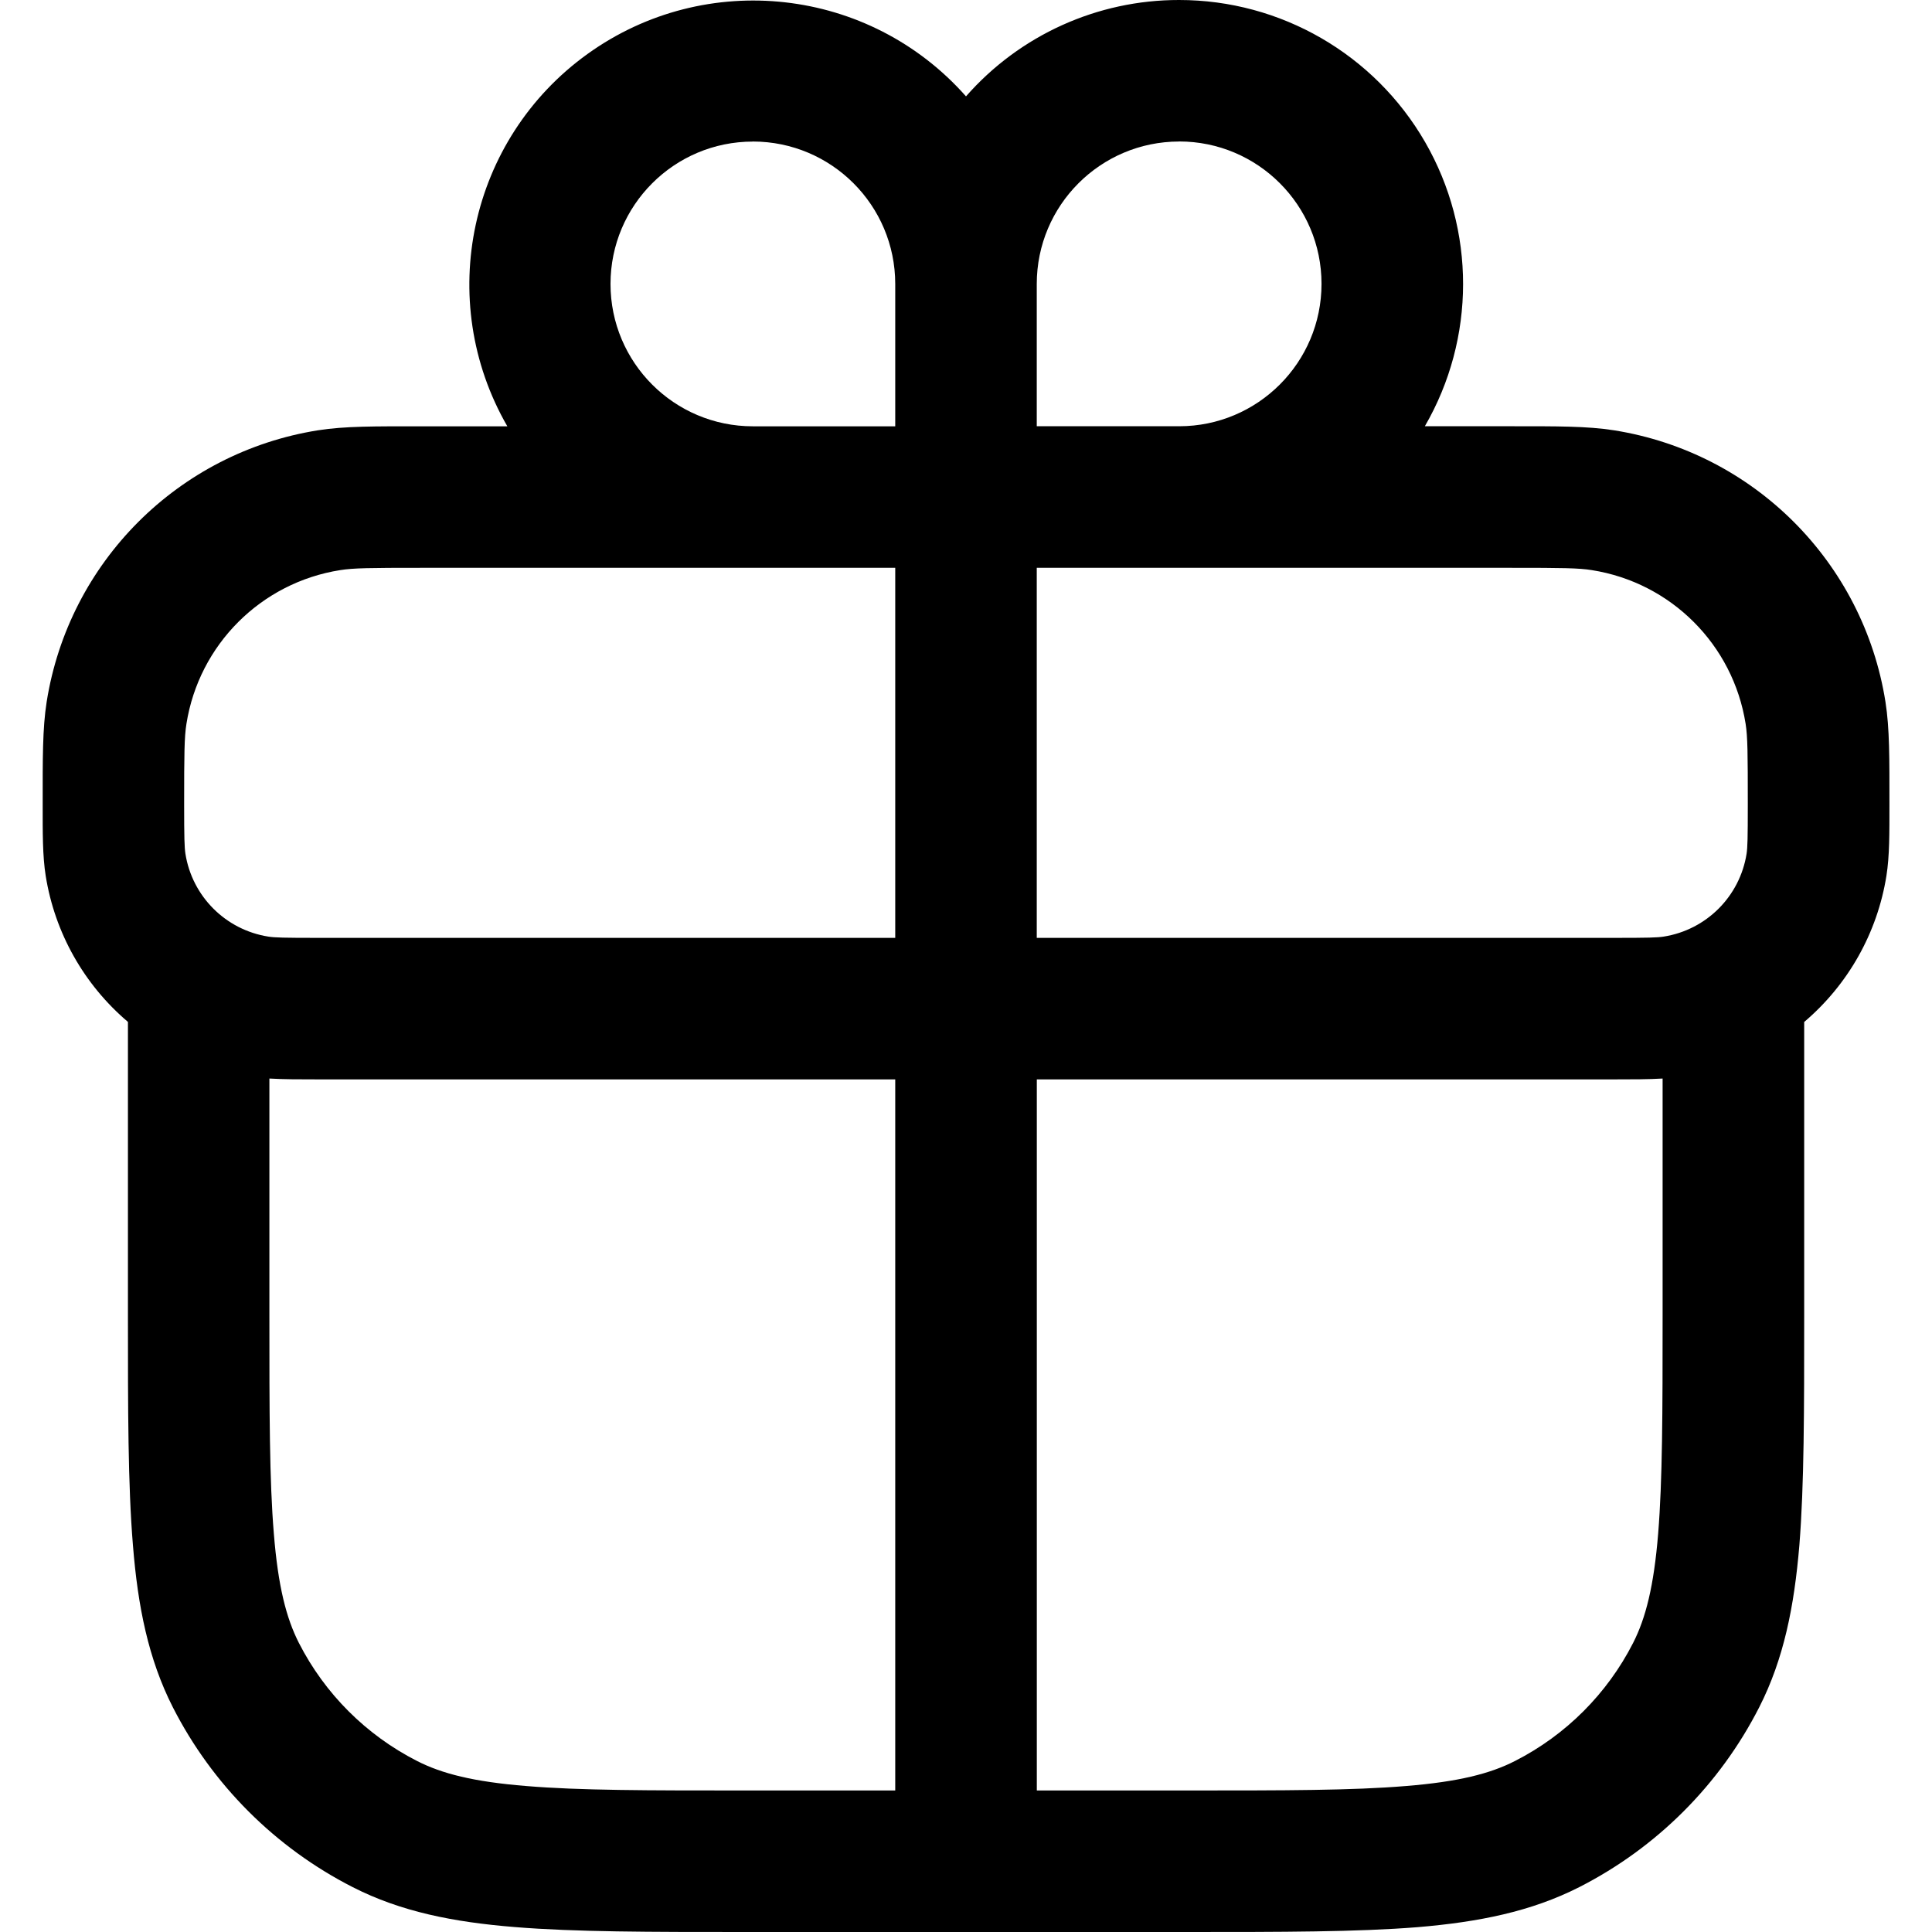
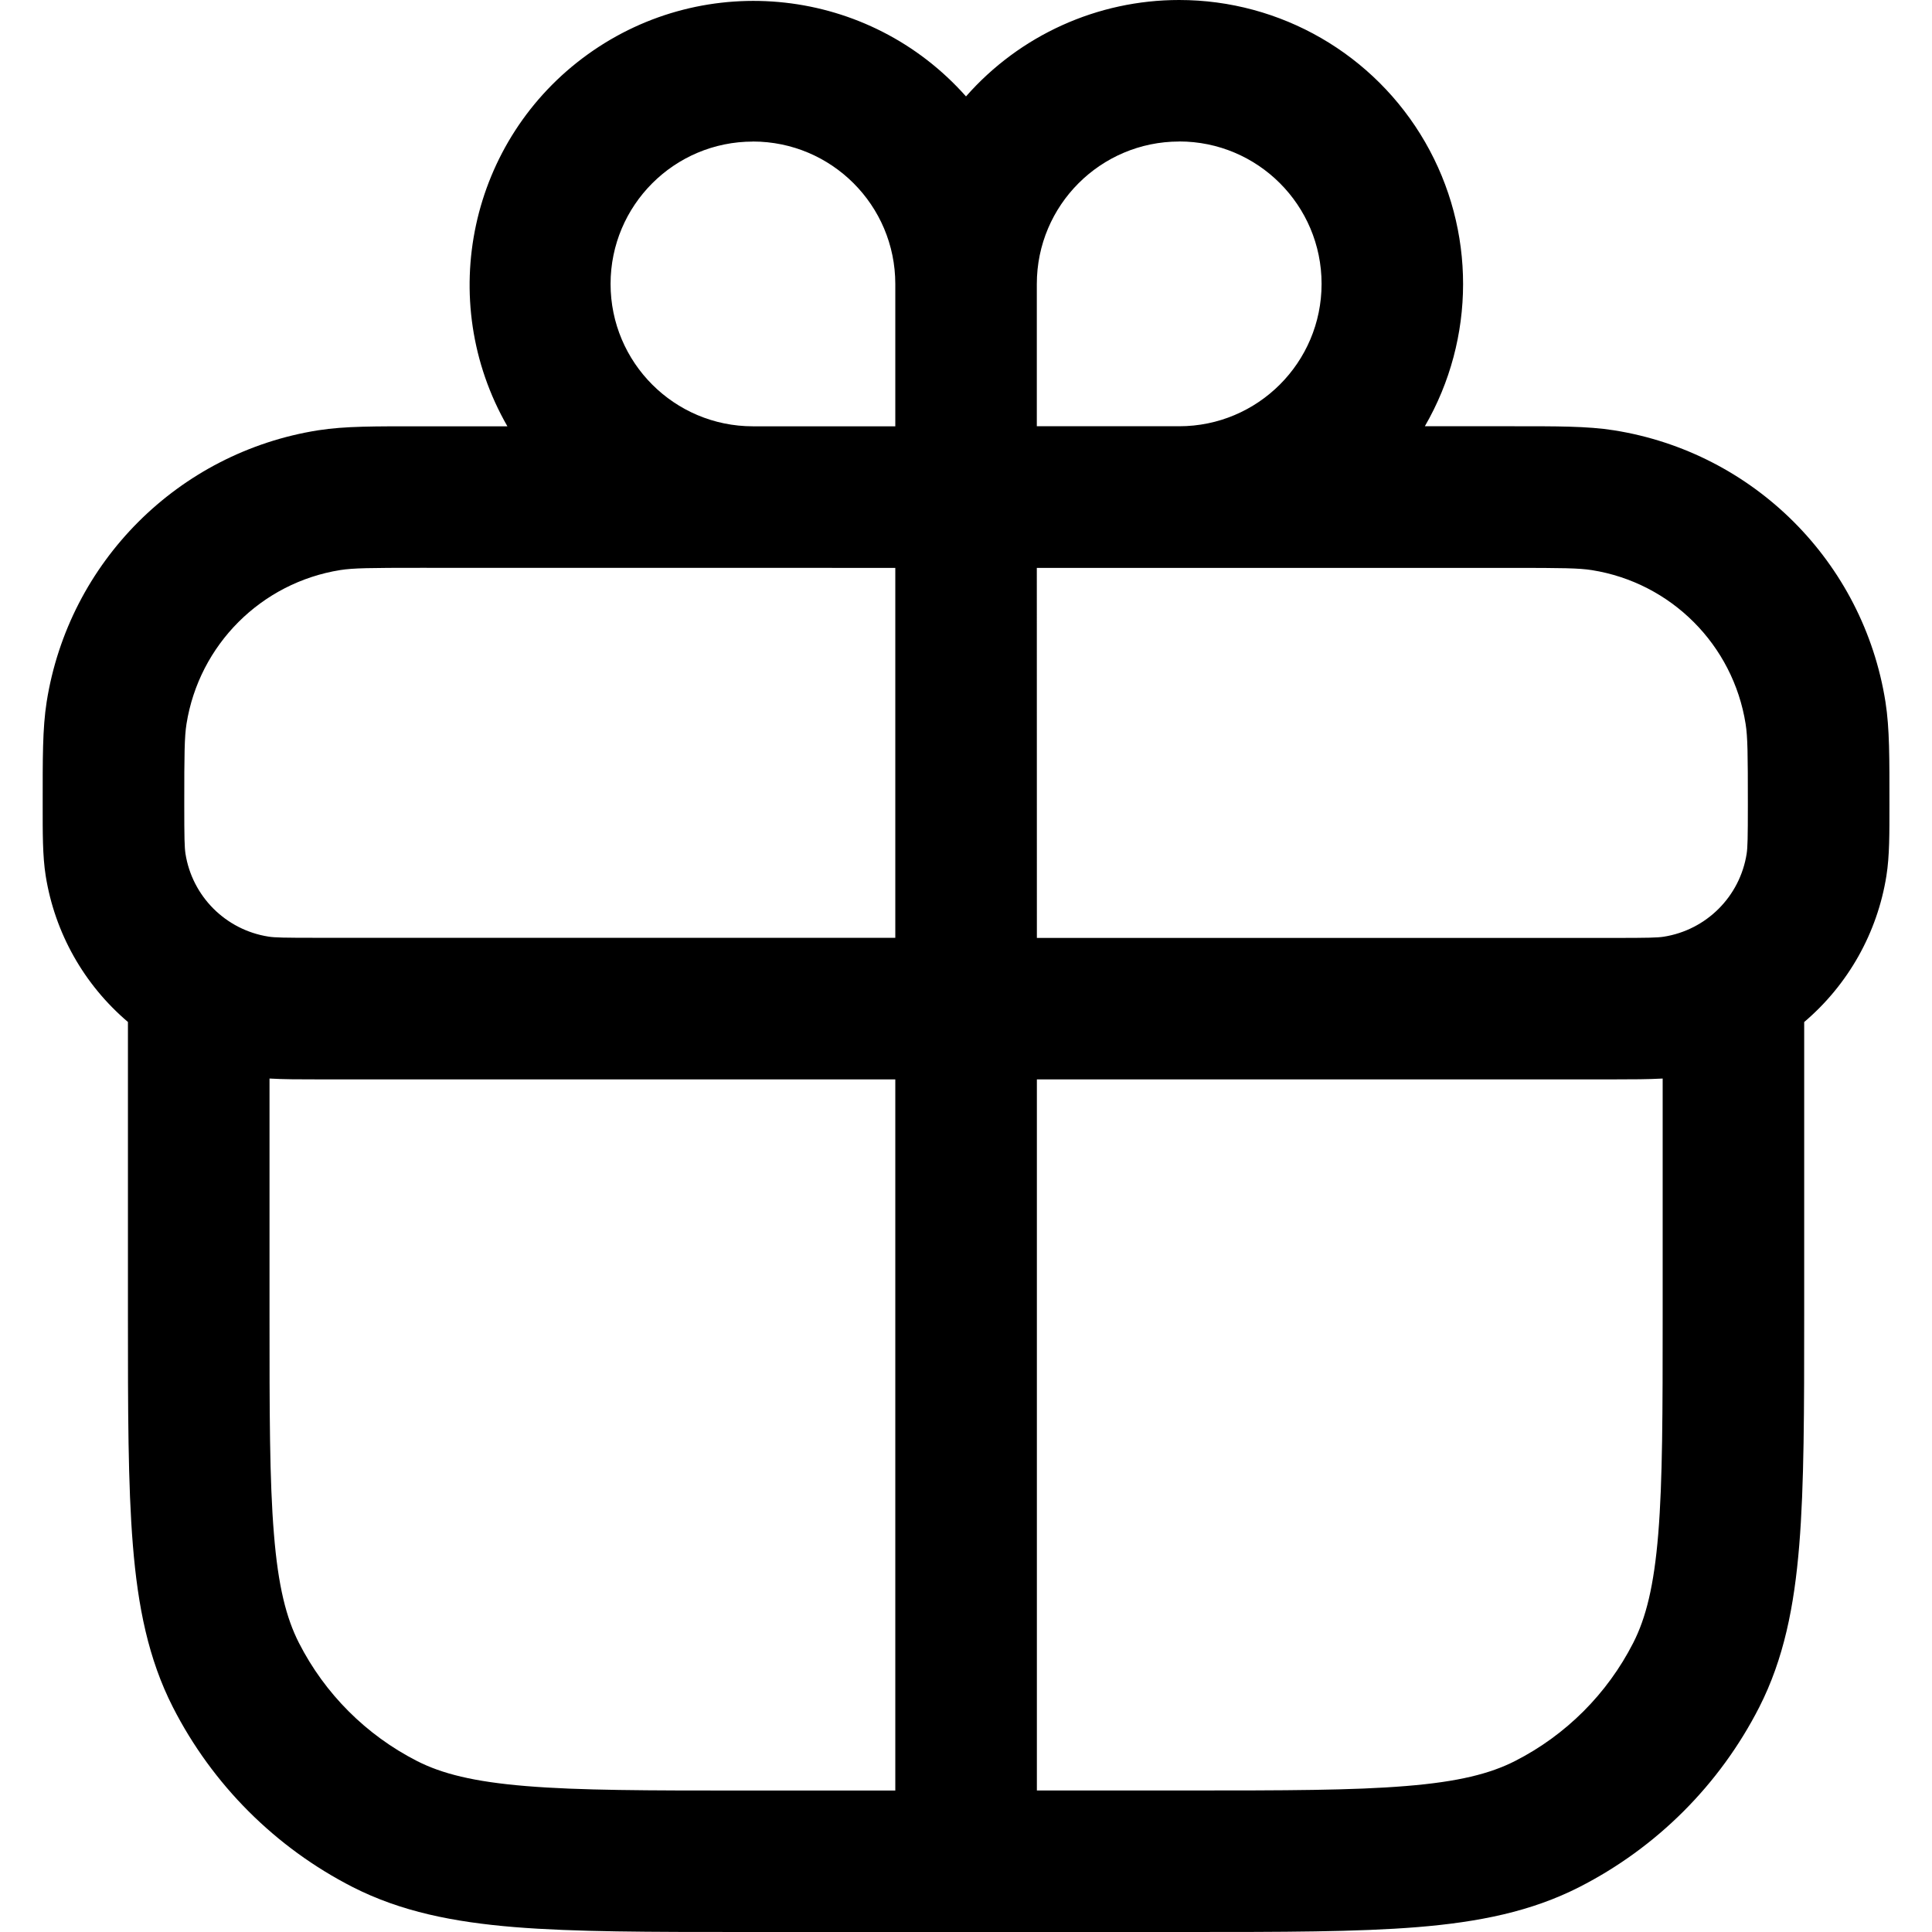
<svg xmlns="http://www.w3.org/2000/svg" width="32" height="32">
-   <path d="M19.53 0A4.703 4.703 0 0 1 23.6 7.06h1.44c.74 0 1.249-.003 1.692.067a5.41 5.41 0 0 1 4.497 4.497c.07.443.066.951.066 1.693 0 .48.003.856-.05 1.19a4 4 0 0 1-1.362 2.42v4.863c0 1.562 0 2.805-.08 3.806-.085 1.014-.258 1.882-.664 2.68a6.82 6.82 0 0 1-2.98 2.98c-.798.406-1.667.579-2.68.664-1.002.08-2.246.08-3.806.08h-7.344c-1.562 0-2.804 0-3.805-.082-1.014-.082-1.883-.254-2.68-.66a6.82 6.82 0 0 1-2.982-2.982c-.405-.798-.579-1.666-.66-2.68-.083-1.001-.083-2.244-.083-3.806v-4.864a4 4 0 0 1-1.362-2.419c-.053-.334-.05-.711-.05-1.19 0-.742-.004-1.25.066-1.693a5.41 5.41 0 0 1 4.495-4.497c.444-.07.952-.066 1.695-.066h1.44A4.703 4.703 0 0 1 16 1.596 4.69 4.69 0 0 1 19.53 0m8.008 17.864c-.238.014-.502.014-.805.014h-9.56v11.778h2.499c1.6 0 2.73 0 3.615-.074.868-.07 1.395-.204 1.807-.415a4.48 4.48 0 0 0 1.955-1.954c.21-.413.344-.94.415-1.808.072-.884.074-2.015.074-3.615zM4.462 21.79c0 1.6 0 2.731.074 3.615.07.869.205 1.395.415 1.808a4.48 4.48 0 0 0 1.956 1.954c.41.21.938.345 1.808.415.882.074 2.013.074 3.613.074h2.5V17.878h-9.56c-.304 0-.568 0-.806-.014zm12.71-6.256h9.56c.568 0 .718-.004.824-.021a1.65 1.65 0 0 0 1.373-1.373c.016-.106.02-.254.02-.823 0-.833-.002-1.112-.036-1.328a3.06 3.06 0 0 0-2.548-2.546c-.214-.035-.495-.038-1.327-.038h-7.866zM6.962 9.405c-.832 0-1.111.003-1.327.038a3.06 3.06 0 0 0-2.547 2.546c-.035.216-.038.496-.038 1.328 0 .568.005.717.021.823a1.65 1.65 0 0 0 1.373 1.373c.106.017.256.021.825.021h9.559V9.405zm5.508-7.06a2.358 2.358 0 0 0 0 4.716h2.358V4.703a2.36 2.36 0 0 0-2.358-2.359m7.06 0a2.36 2.36 0 0 0-2.358 2.359V7.06h2.358a2.358 2.358 0 0 0 0-4.717" />
+   <path d="M19.531 0A4.703 4.703 0 0 1 23.6 7.06h1.44c.74 0 1.249-.003 1.691.067a5.41 5.41 0 0 1 4.498 4.497c.07.443.066.95.066 1.692 0 .48.003.857-.05 1.19a4 4 0 0 1-1.362 2.422v4.861c0 1.563 0 2.806-.082 3.807-.083 1.014-.256 1.882-.662 2.68a6.83 6.83 0 0 1-2.981 2.98c-.797.406-1.666.58-2.68.663-1 .081-2.244.081-3.806.081H12.33c-1.562 0-2.806 0-3.806-.081-1.014-.083-1.883-.257-2.68-.662a6.83 6.83 0 0 1-2.981-2.982c-.406-.797-.58-1.666-.662-2.68-.082-1-.082-2.243-.082-3.806v-4.862a4 4 0 0 1-1.362-2.42c-.053-.334-.05-.711-.05-1.19 0-.742-.004-1.25.066-1.693A5.41 5.41 0 0 1 5.27 7.127c.443-.07.952-.066 1.694-.066h1.44A4.703 4.703 0 0 1 16 1.597 4.7 4.7 0 0 1 19.532 0m8.007 17.864c-.237.013-.5.014-.805.014h-9.56v11.778h2.5c1.6 0 2.73-.001 3.614-.074.869-.07 1.396-.205 1.808-.415a4.48 4.48 0 0 0 1.955-1.955c.21-.412.344-.939.415-1.808.072-.883.073-2.014.073-3.615zM4.464 21.79c0 1.601 0 2.732.073 3.615.07.87.205 1.396.415 1.808a4.48 4.48 0 0 0 1.955 1.955c.412.21.94.344 1.808.415.883.073 2.014.074 3.615.074h2.499V17.878h-9.56c-.305 0-.568 0-.805-.014zm12.71-6.255h9.559c.568 0 .718-.004.823-.02a1.65 1.65 0 0 0 1.374-1.374c.016-.106.02-.255.02-.824 0-.831-.003-1.111-.037-1.326a3.065 3.065 0 0 0-2.547-2.548c-.215-.034-.496-.037-1.327-.037h-7.866zM6.963 9.405c-.832 0-1.112.003-1.327.037a3.07 3.07 0 0 0-2.547 2.548c-.034.215-.037.495-.037 1.326 0 .569.004.718.02.824a1.65 1.65 0 0 0 1.374 1.373c.105.017.255.02.823.02h9.56V9.406zm5.508-7.06a2.358 2.358 0 0 0 0 4.716h2.358V4.703a2.36 2.36 0 0 0-2.358-2.359m7.06 0a2.36 2.36 0 0 0-2.358 2.359V7.06h2.358a2.358 2.358 0 0 0 0-4.717" />
</svg>
